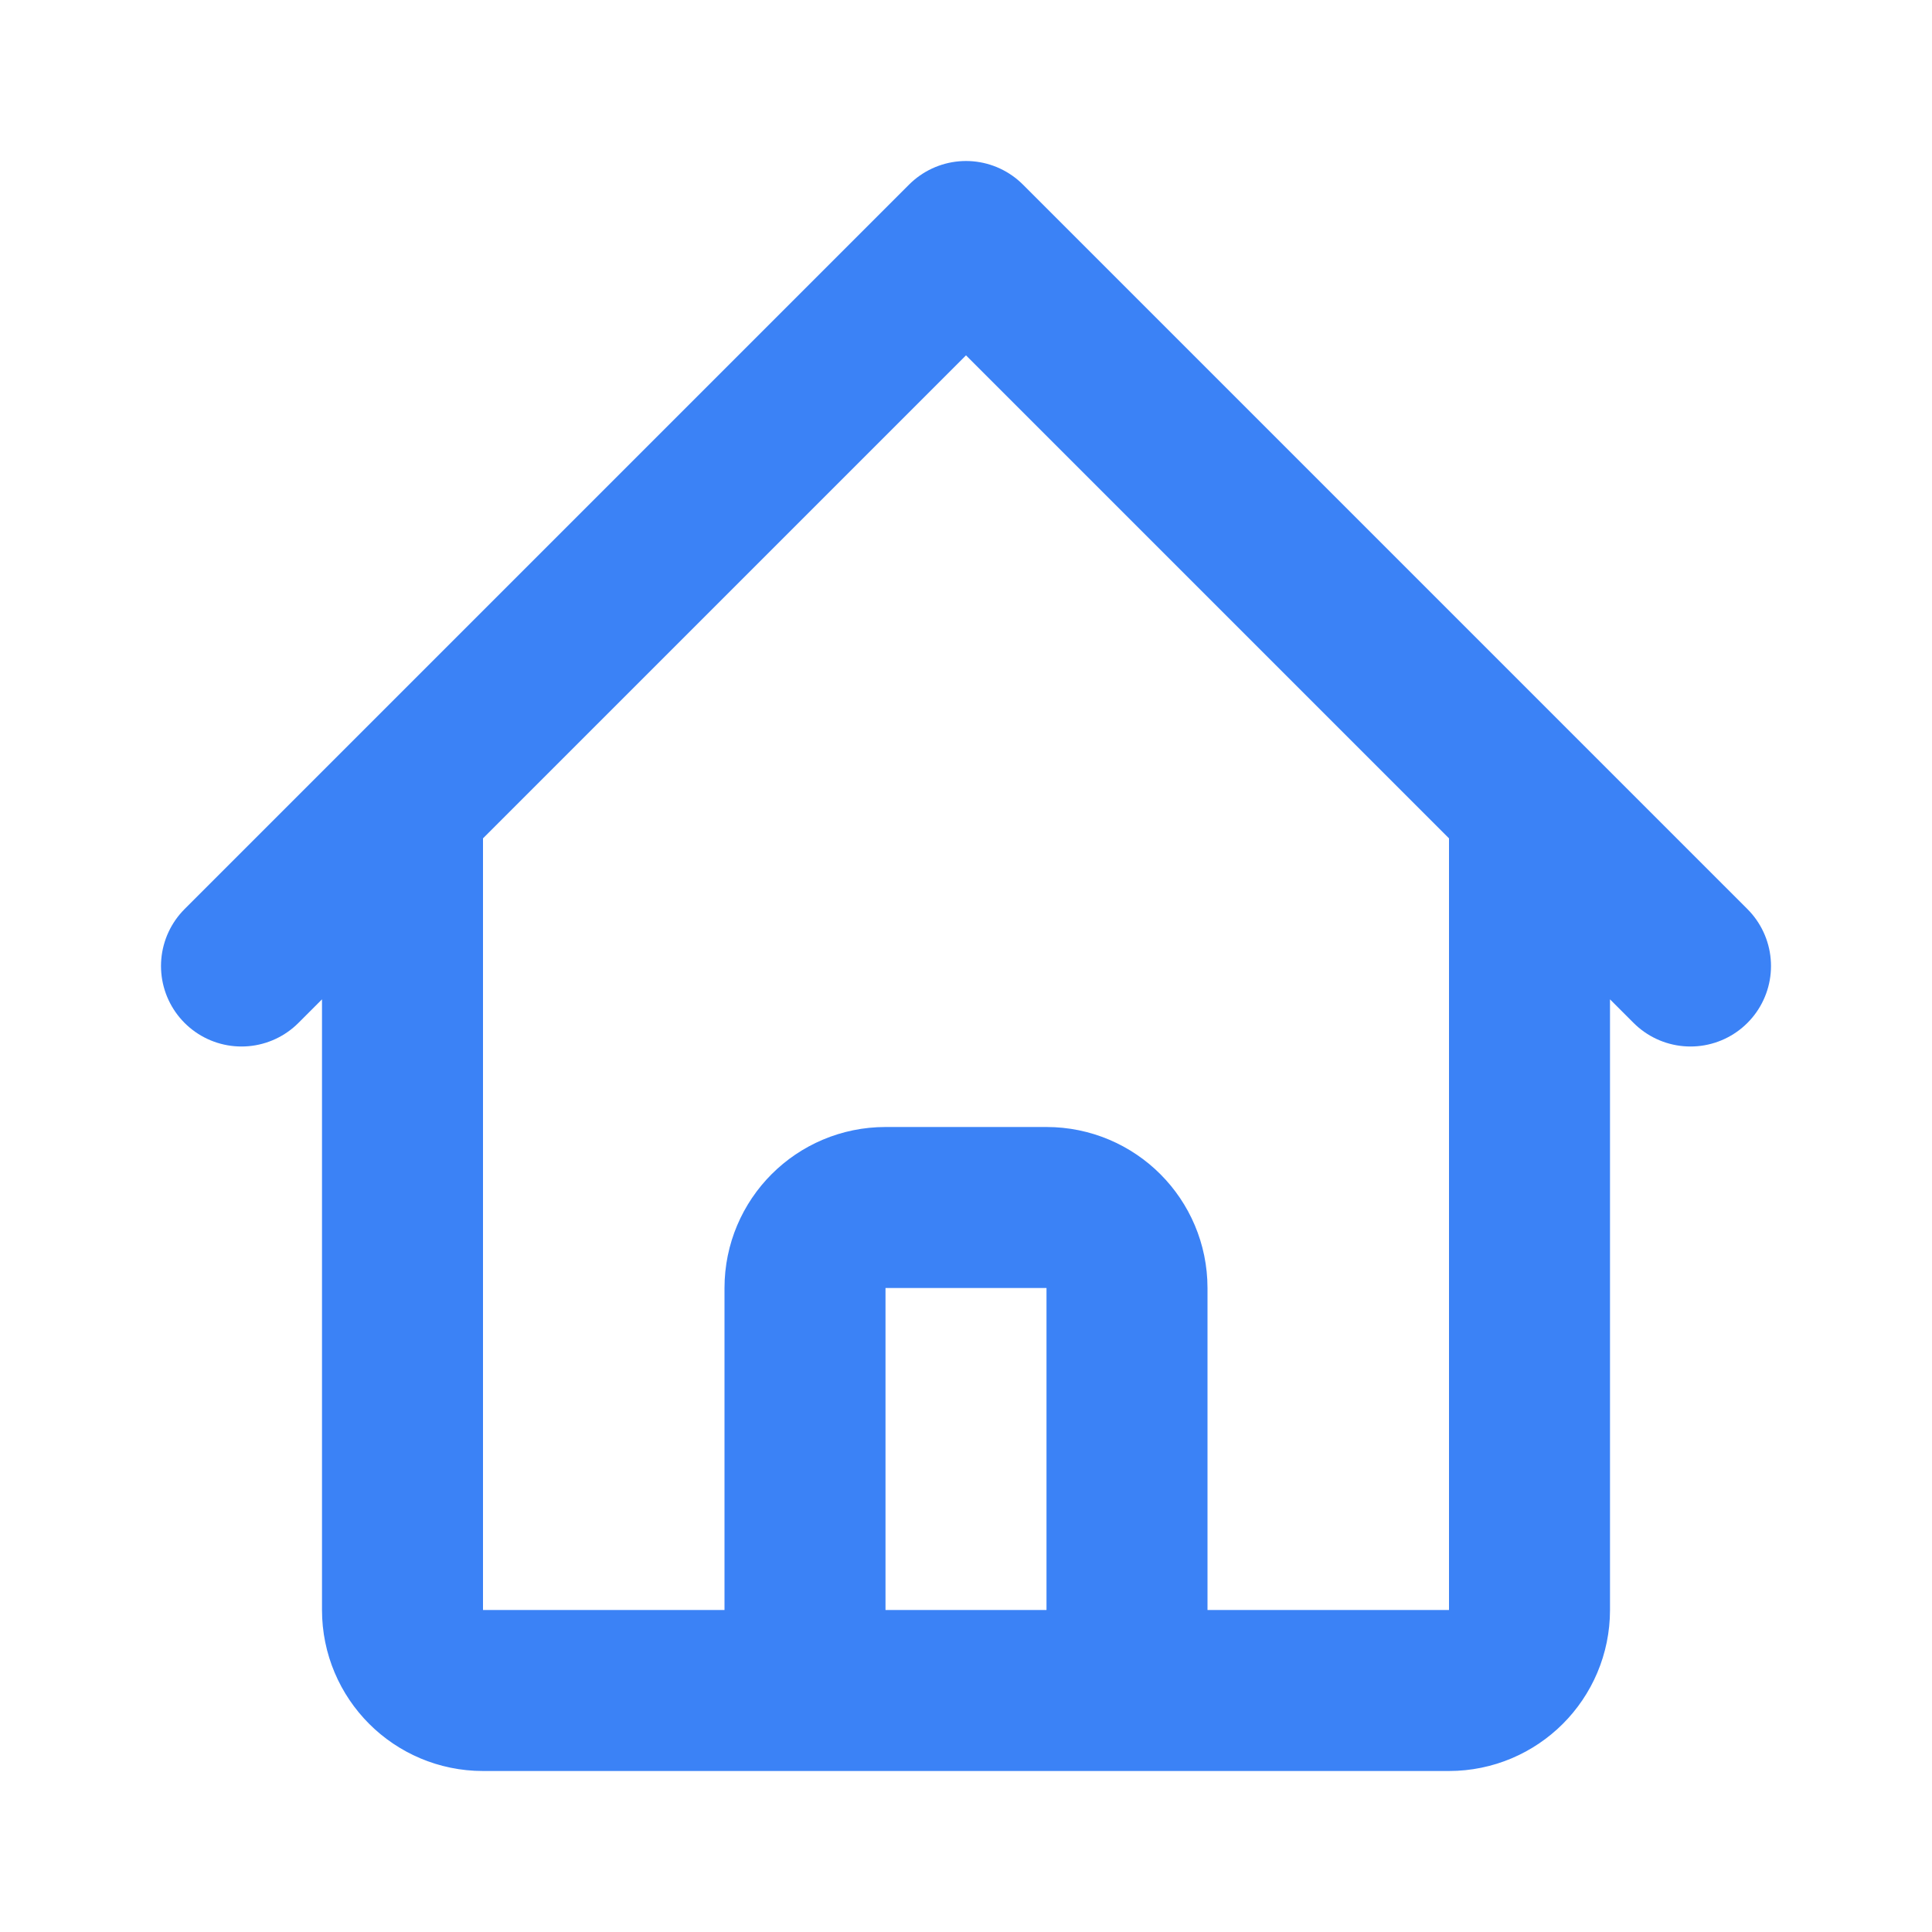
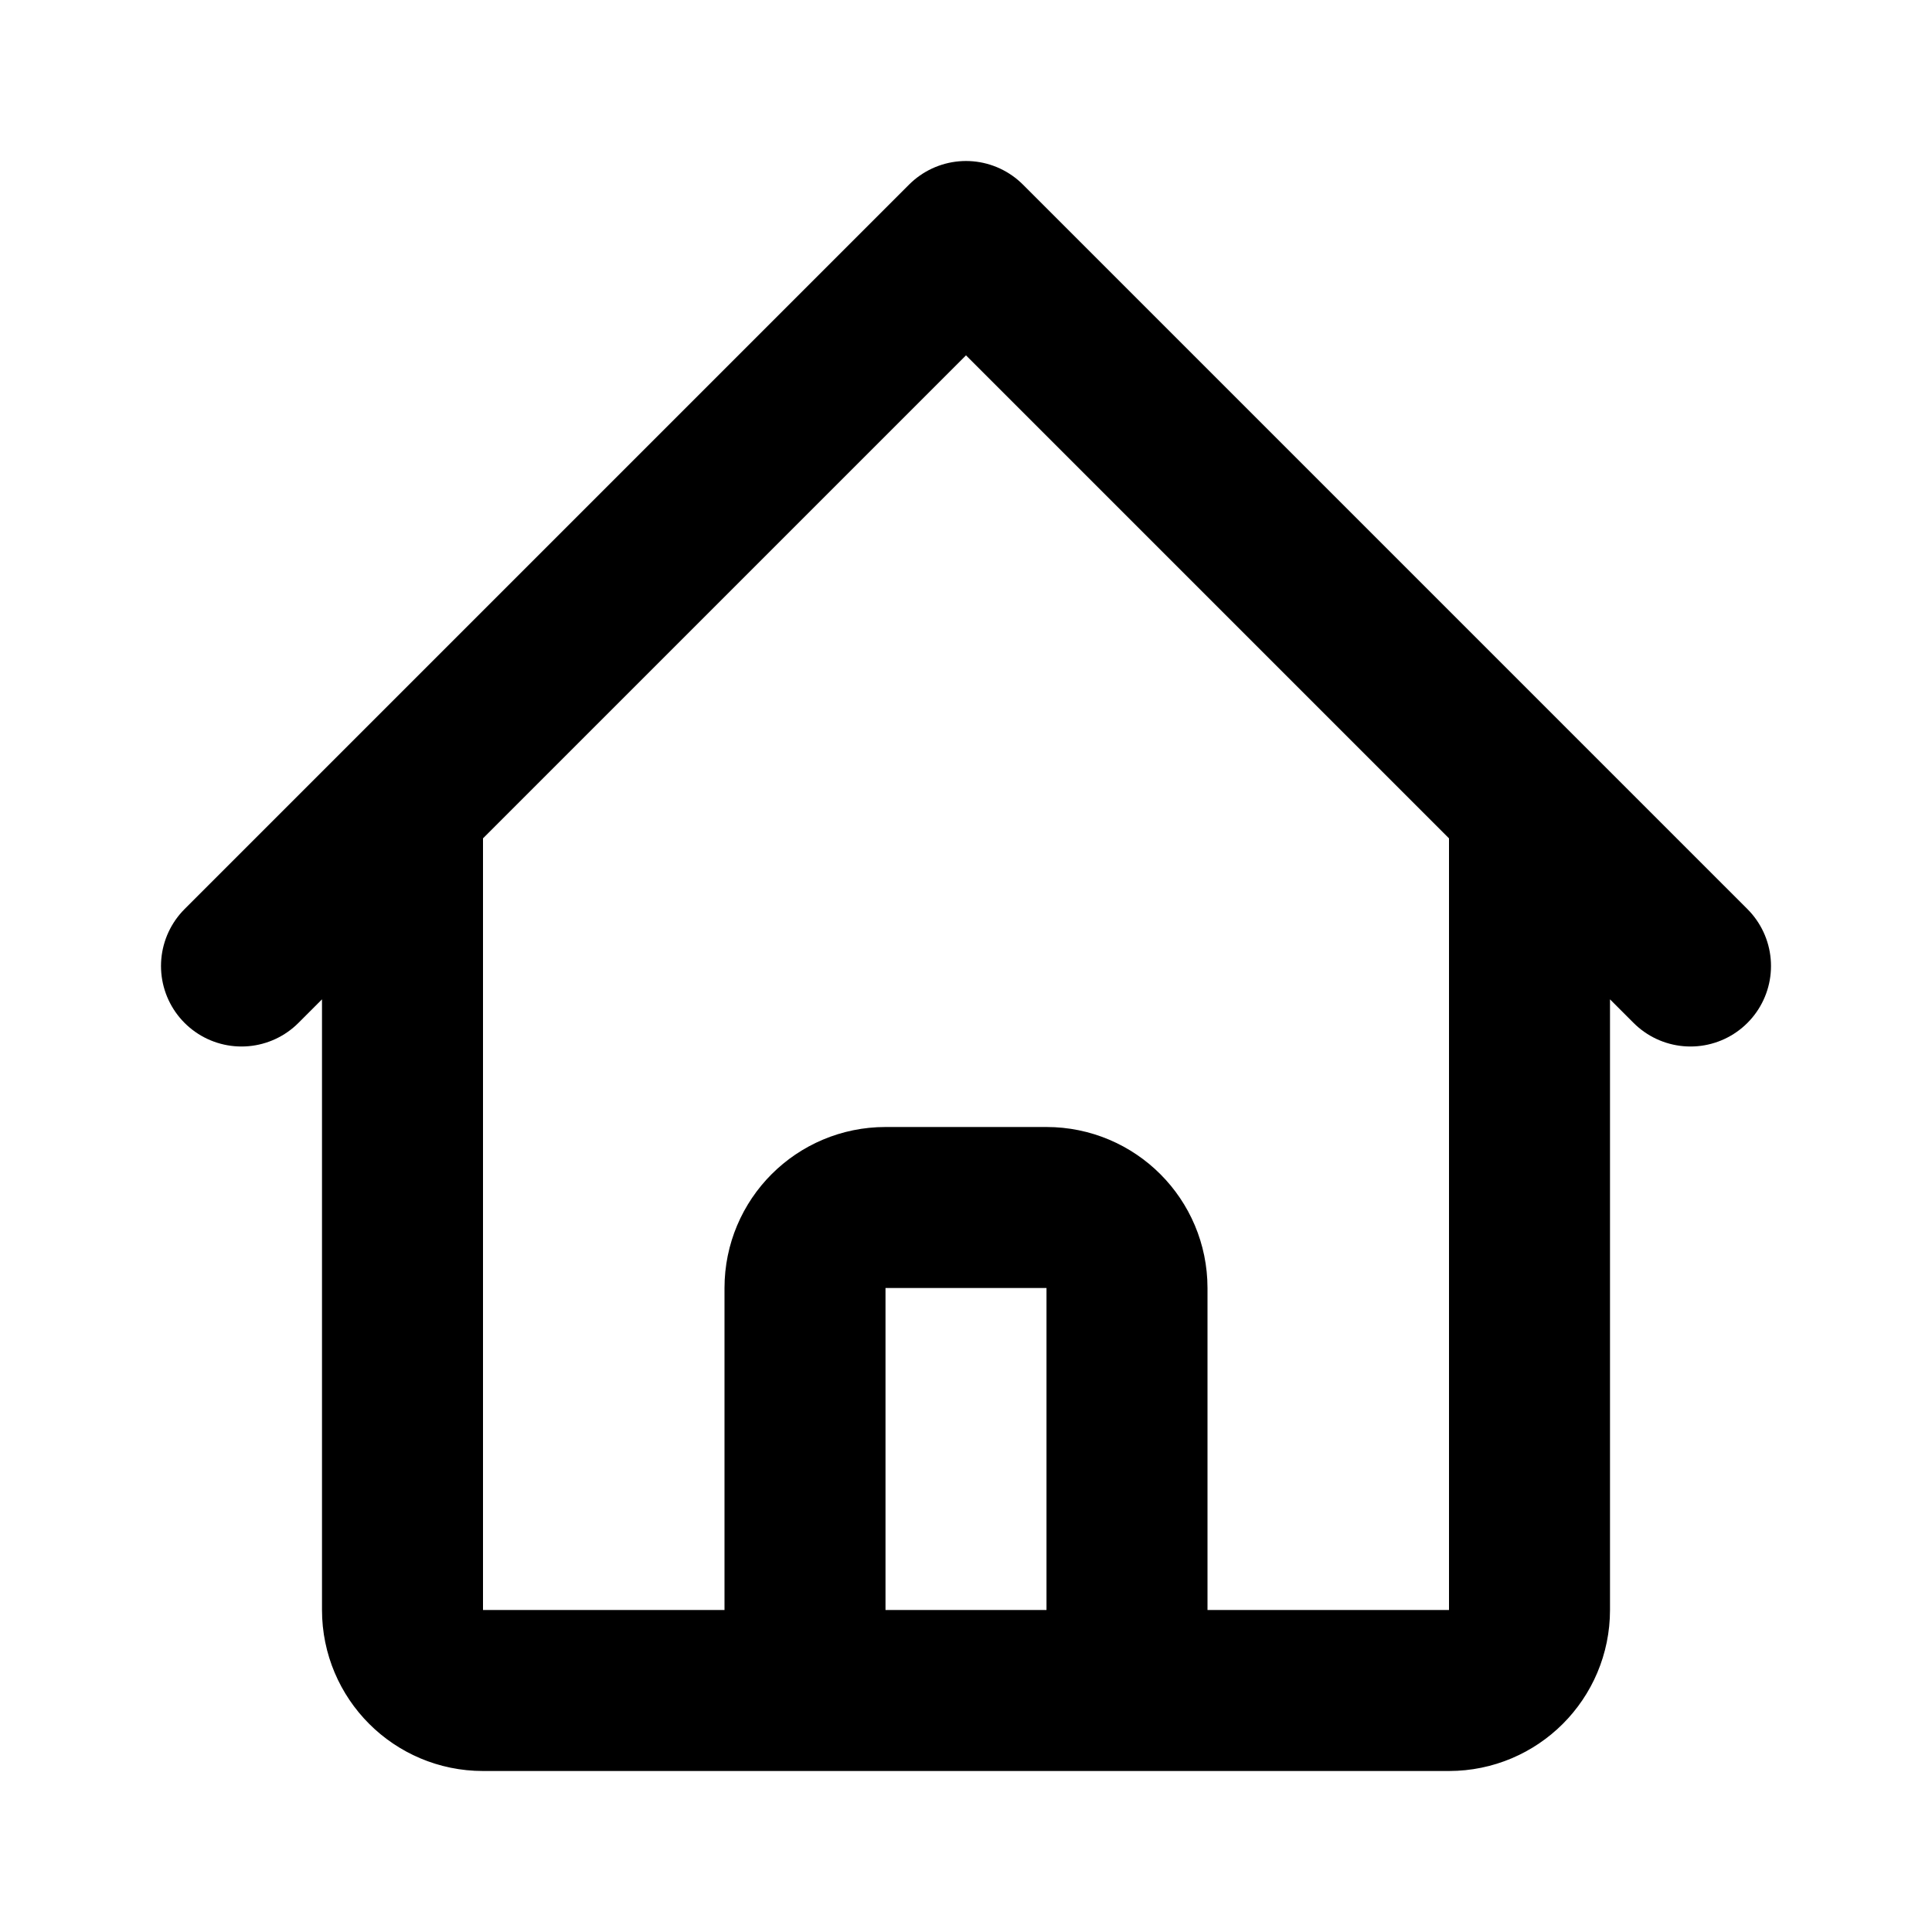
- <svg xmlns="http://www.w3.org/2000/svg" viewBox="0 0 24 24" fill="none" stroke="#3b82f6" stroke-width="2" stroke-linecap="round" stroke-linejoin="round">
+ <svg xmlns="http://www.w3.org/2000/svg" viewBox="0 0 24 24" fill="none" stroke="currentColor" stroke-width="2" stroke-linecap="round" stroke-linejoin="round">
  <path d="M3 12l2-2m0 0l7-7 7 7M5 10v10a1 1 0 001 1h3m10-11l2 2m-2-2v10a1 1 0 01-1 1h-3m-6 0a1 1 0 001-1v-4a1 1 0 011-1h2a1 1 0 011 1v4a1 1 0 001 1m-6 0h6" />
</svg>
